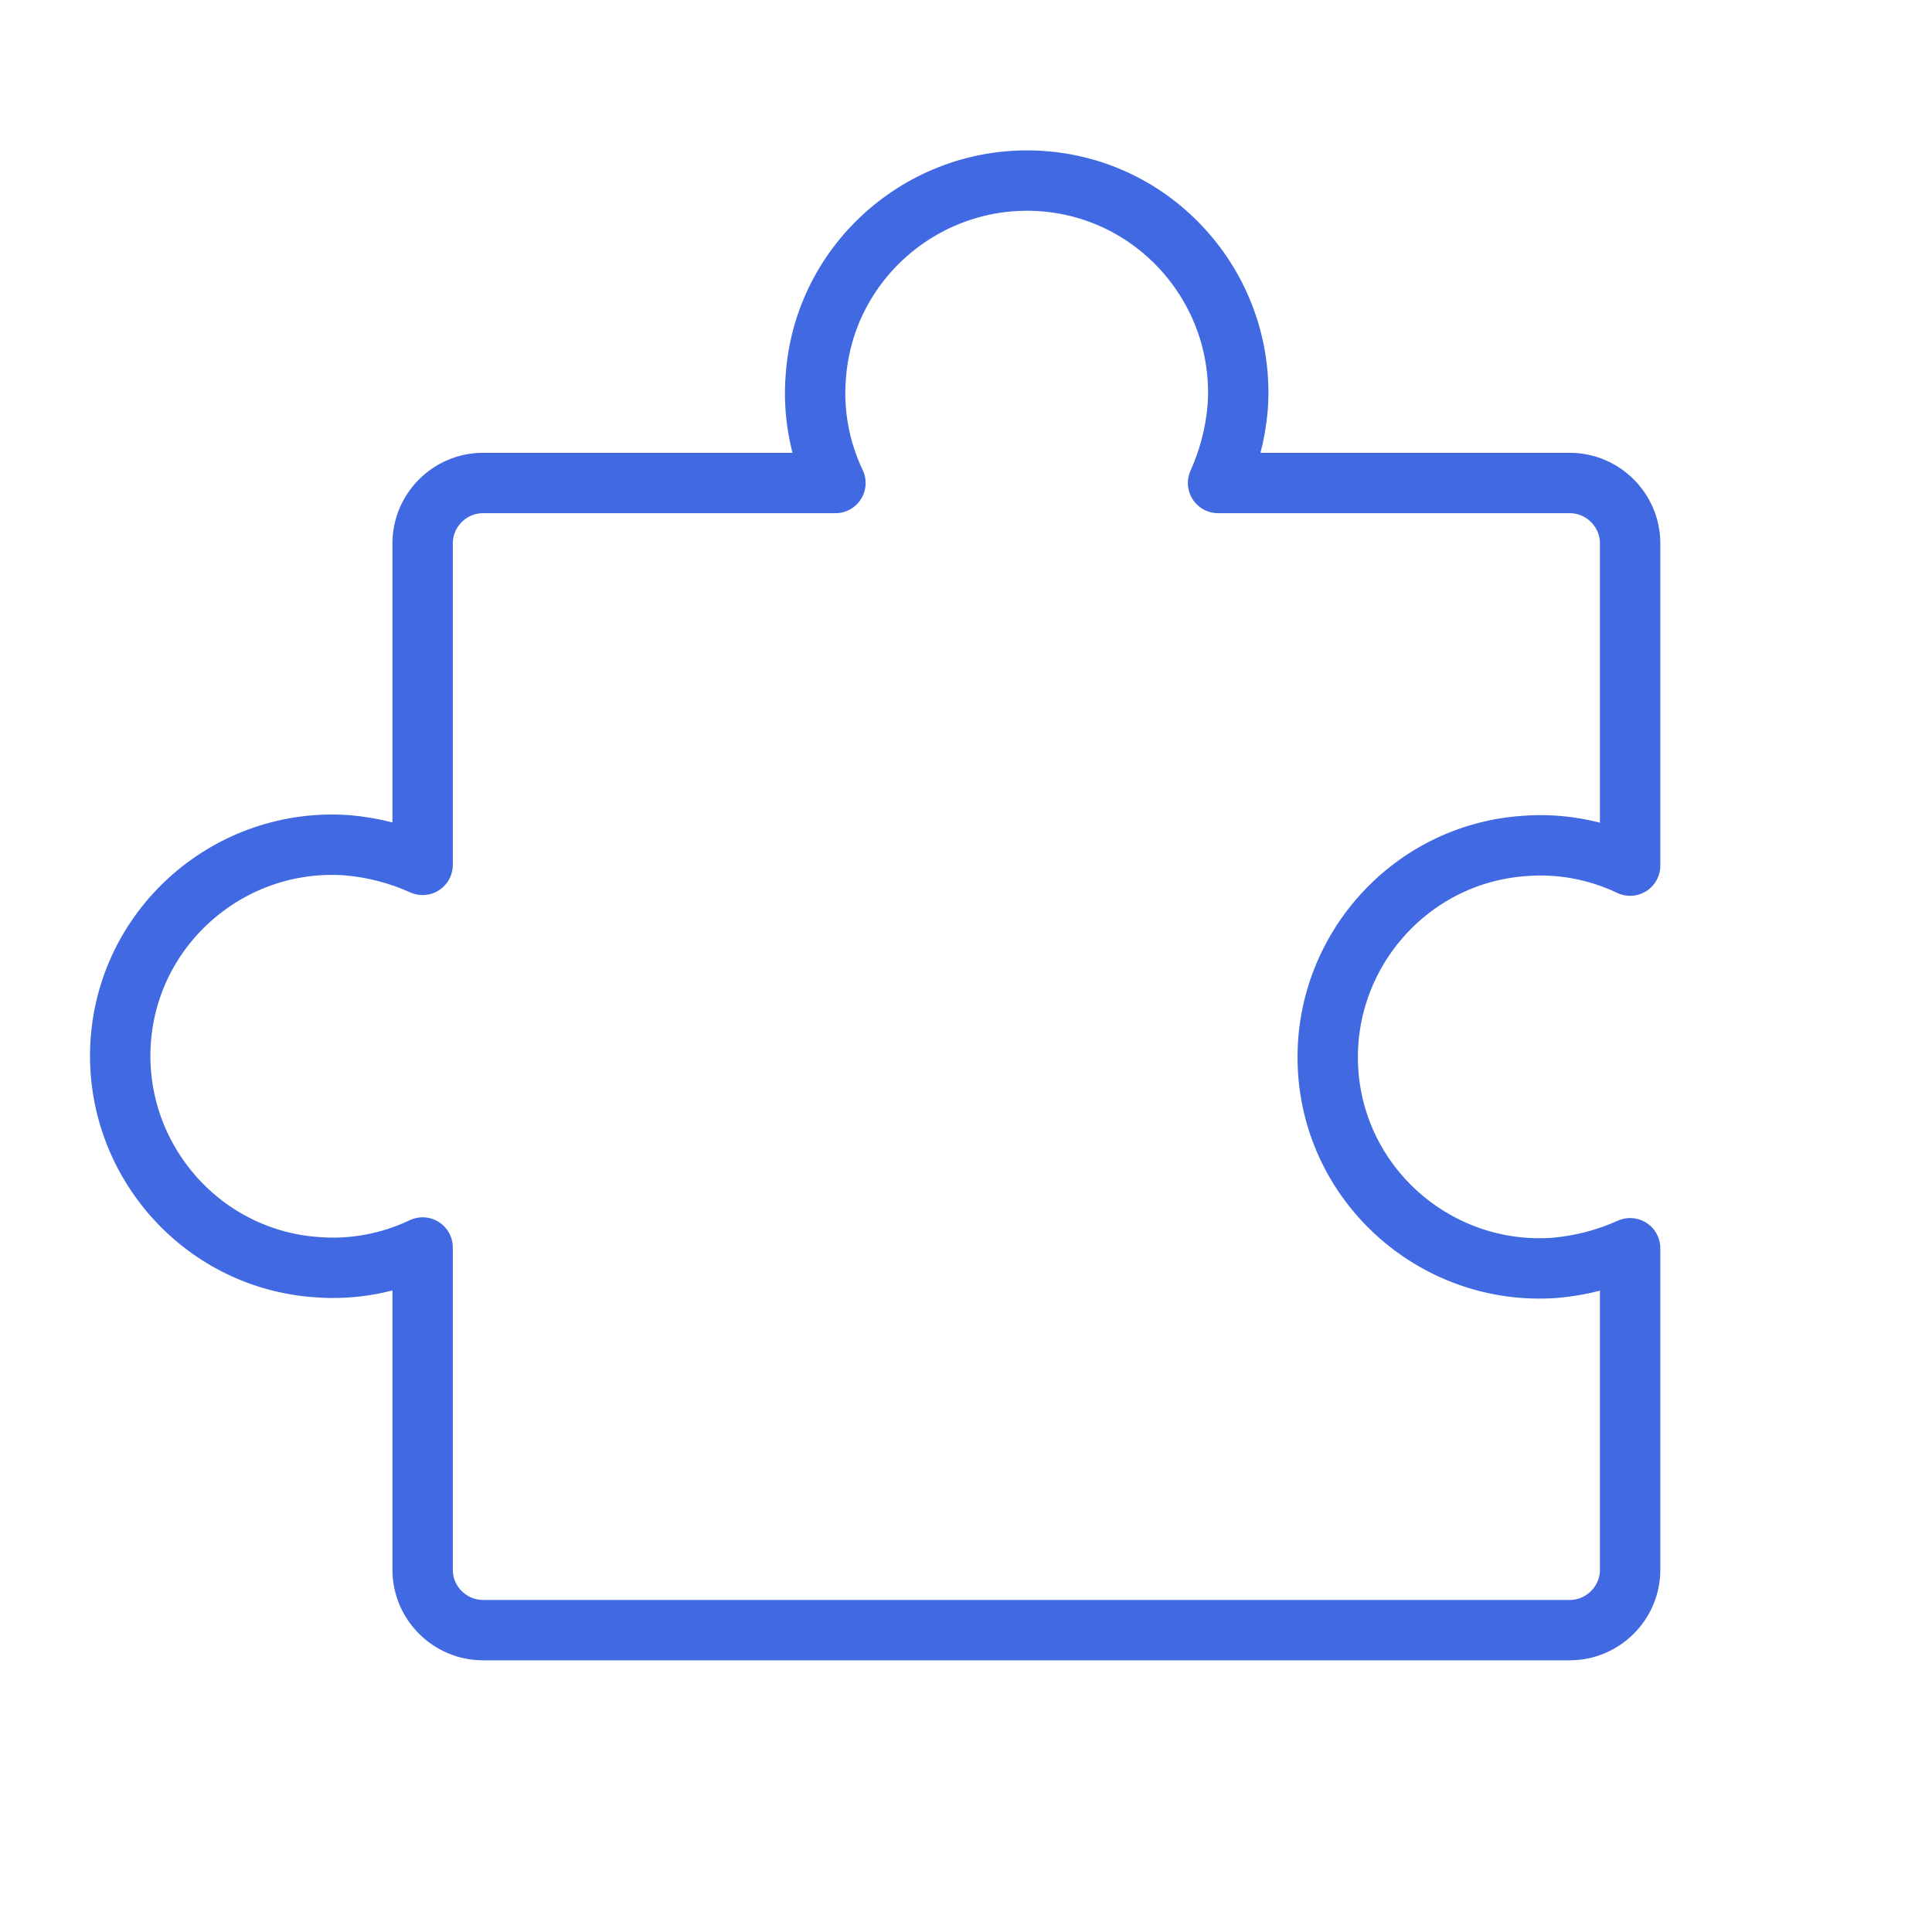
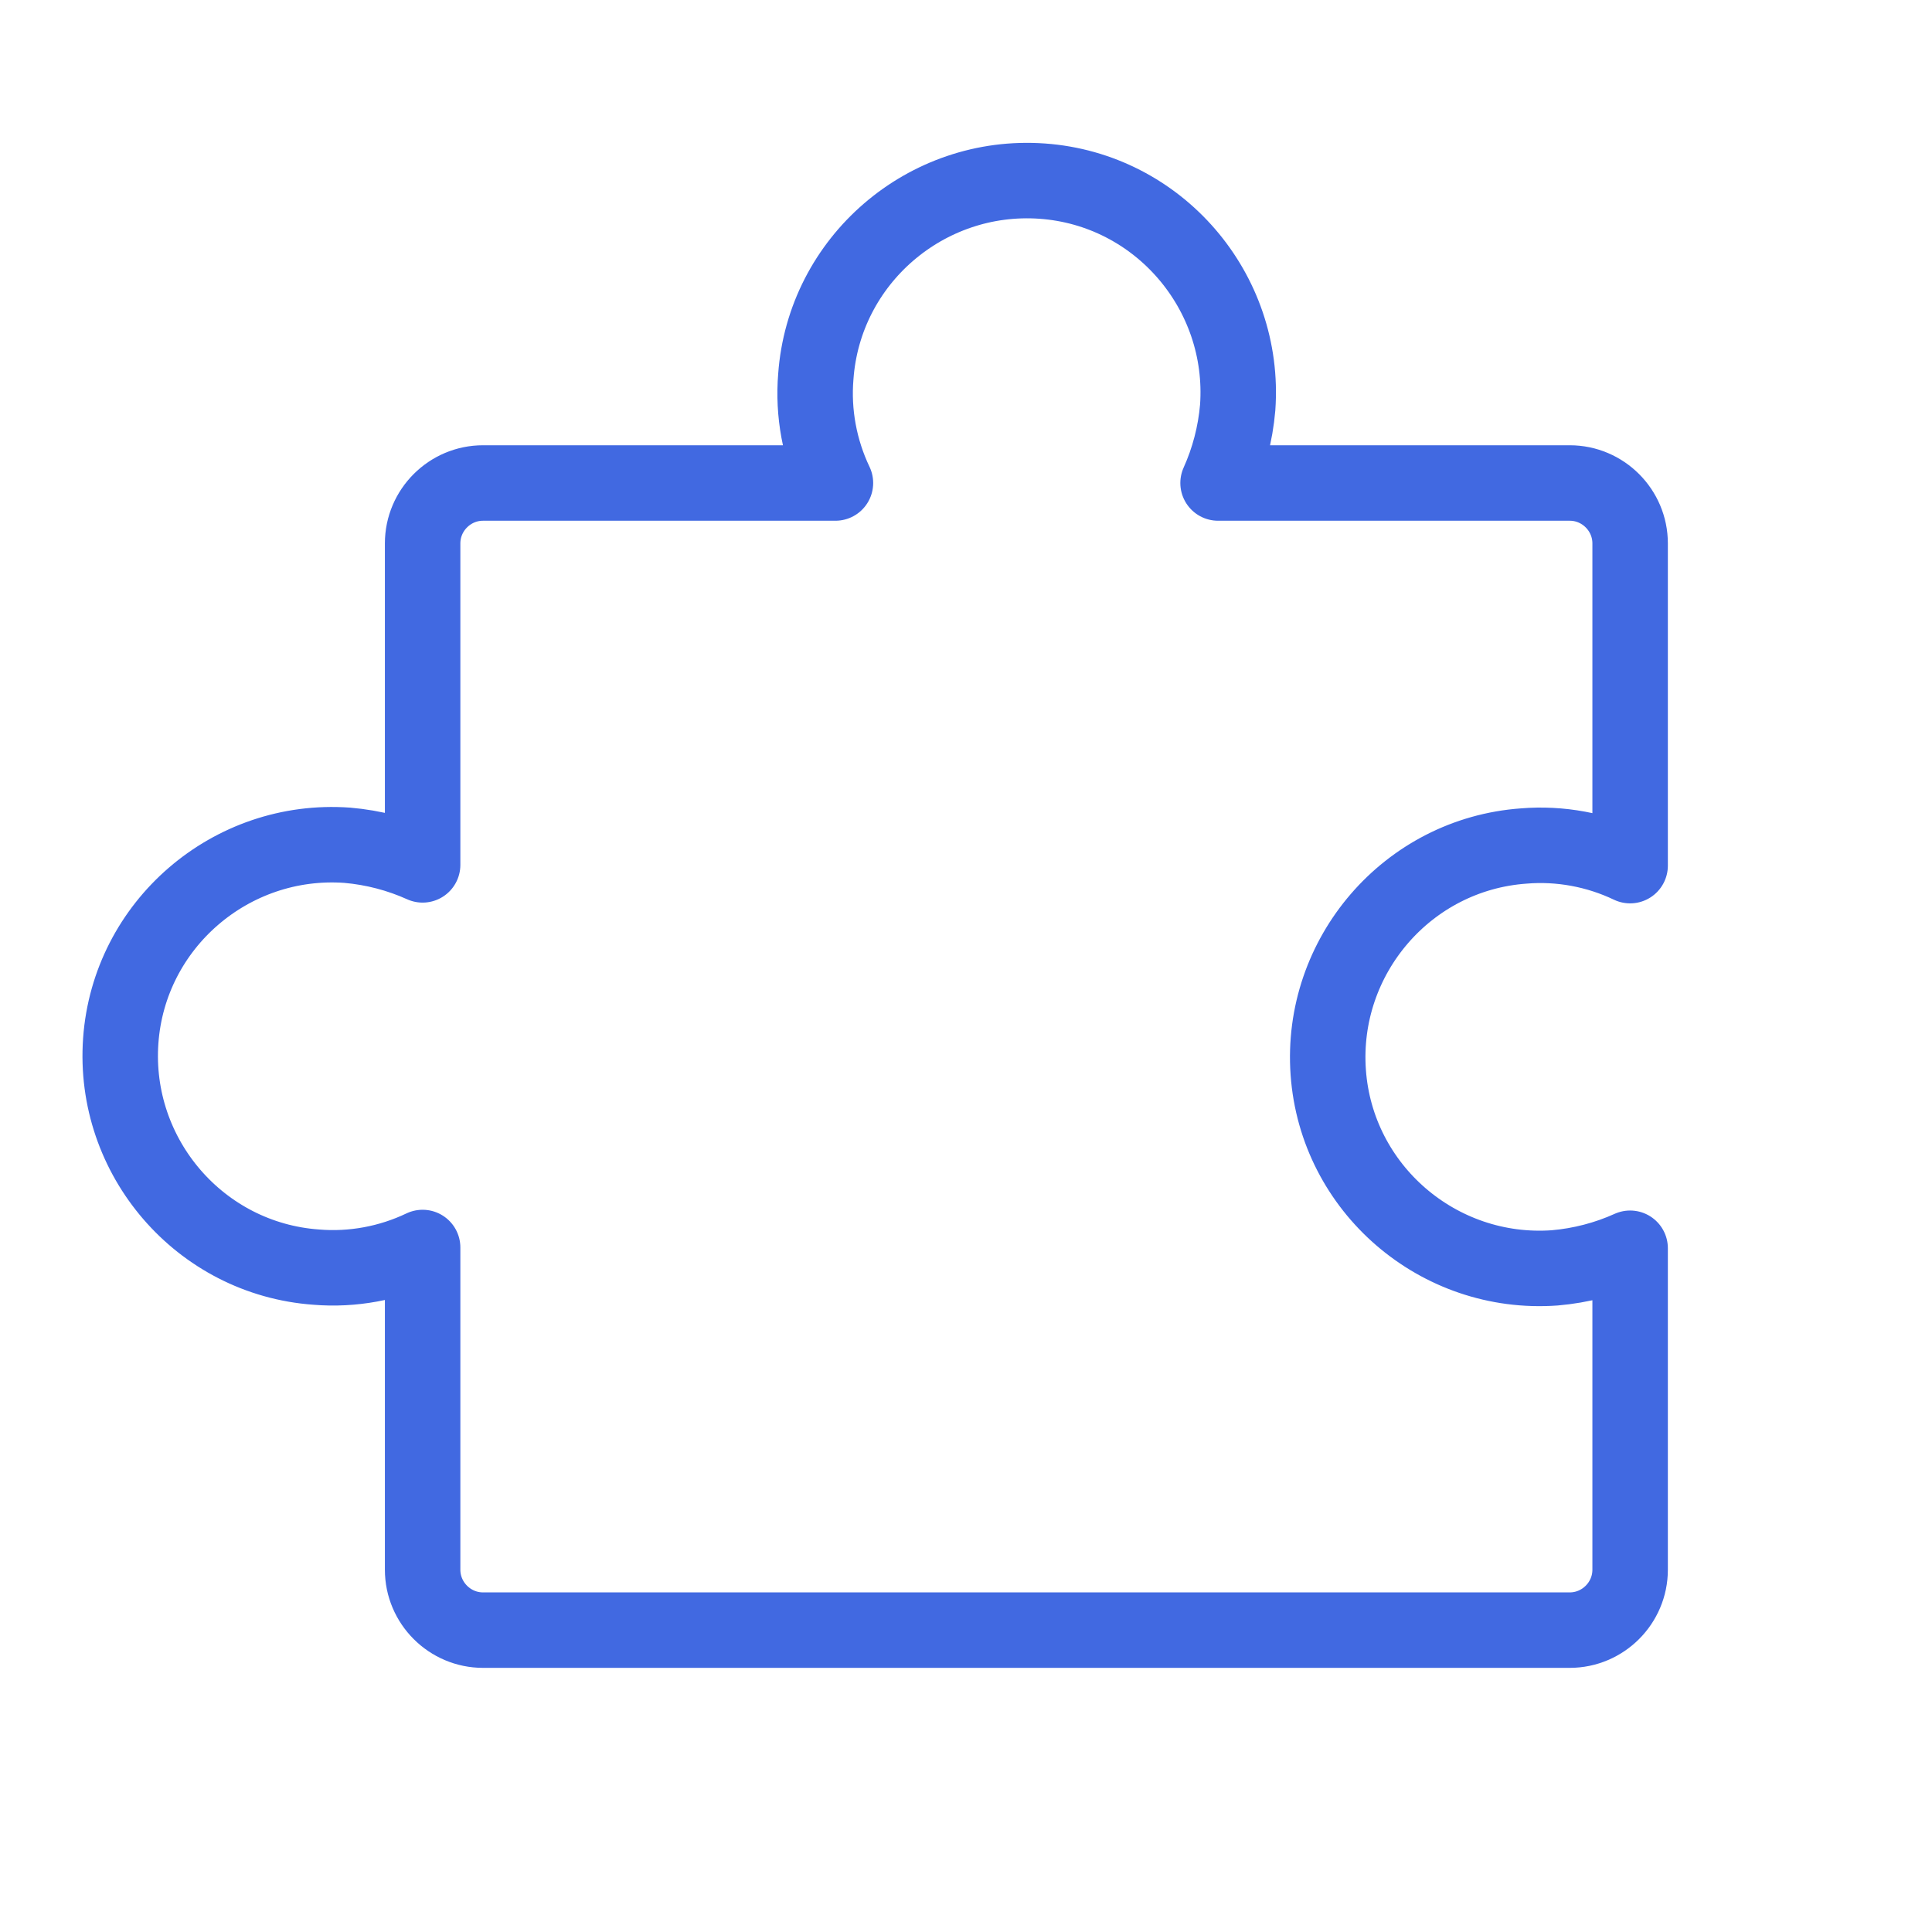
- <svg xmlns="http://www.w3.org/2000/svg" version="1.1" id="Layer_1" x="0px" y="0px" viewBox="0 0 256 256" style="enable-background:new 0 0 256 256;" xml:space="preserve">
-   <style type="text/css">
- 	.st0{fill:none;stroke:#4169E1;stroke-width:8;stroke-linecap:round;stroke-linejoin:round;}
- </style>
-   <path class="st0" d="M64,216c-4.4,0-8-3.6-8-8v-42.7c-4.4,2.1-9.3,3-14.1,2.6c-15.4-1.1-27-14.6-25.9-30s14.6-27,30-25.9  c3.5,0.3,6.9,1.2,10,2.6V72c0-4.4,3.6-8,8-8h46.7c-2.1-4.4-3-9.3-2.6-14.1c1.1-15.4,14.6-27,30-25.9s27,14.6,25.9,30  c-0.3,3.5-1.2,6.9-2.6,10H208c4.4,0,8,3.6,8,8v42.7c-4.4-2.1-9.3-3-14.1-2.6c-15.4,1.1-27,14.6-25.9,30s14.6,27,30,25.9  c3.5-0.3,6.9-1.2,10-2.6V208c0,4.4-3.6,8-8,8H64z" />
+ <svg xmlns="http://www.w3.org/2000/svg" version="1.1" viewBox="0 0 256 256">
+   <defs>
+     <style>
+       .cls-1 {
+         fill: none;
+         stroke: #4169e1;
+         stroke-linecap: round;
+         stroke-linejoin: round;
+         stroke-width: 10px;
+       }
+     </style>
+   </defs>
+   <g>
+     <g id="Layer_1">
+       <path class="cls-1" d="M64,216c-4.4,0-8-3.6-8-8v-42.7c-4.4,2.1-9.3,3-14.1,2.6-15.4-1.1-27-14.6-25.9-30s14.6-27,30-25.9c3.5.3,6.9,1.2,10,2.6v-42.6c0-4.4,3.6-8,8-8h46.7c-2.1-4.4-3-9.3-2.6-14.1,1.1-15.4,14.6-27,30-25.9s27,14.6,25.9,30c-.3,3.5-1.2,6.9-2.6,10h46.6c4.4,0,8,3.6,8,8v42.7c-4.4-2.1-9.3-3-14.1-2.6-15.4,1.1-27,14.6-25.9,30s14.6,27,30,25.9c3.5-.3,6.9-1.2,10-2.6v42.6c0,4.4-3.6,8-8,8H64Z" />
+     </g>
+   </g>
</svg>
